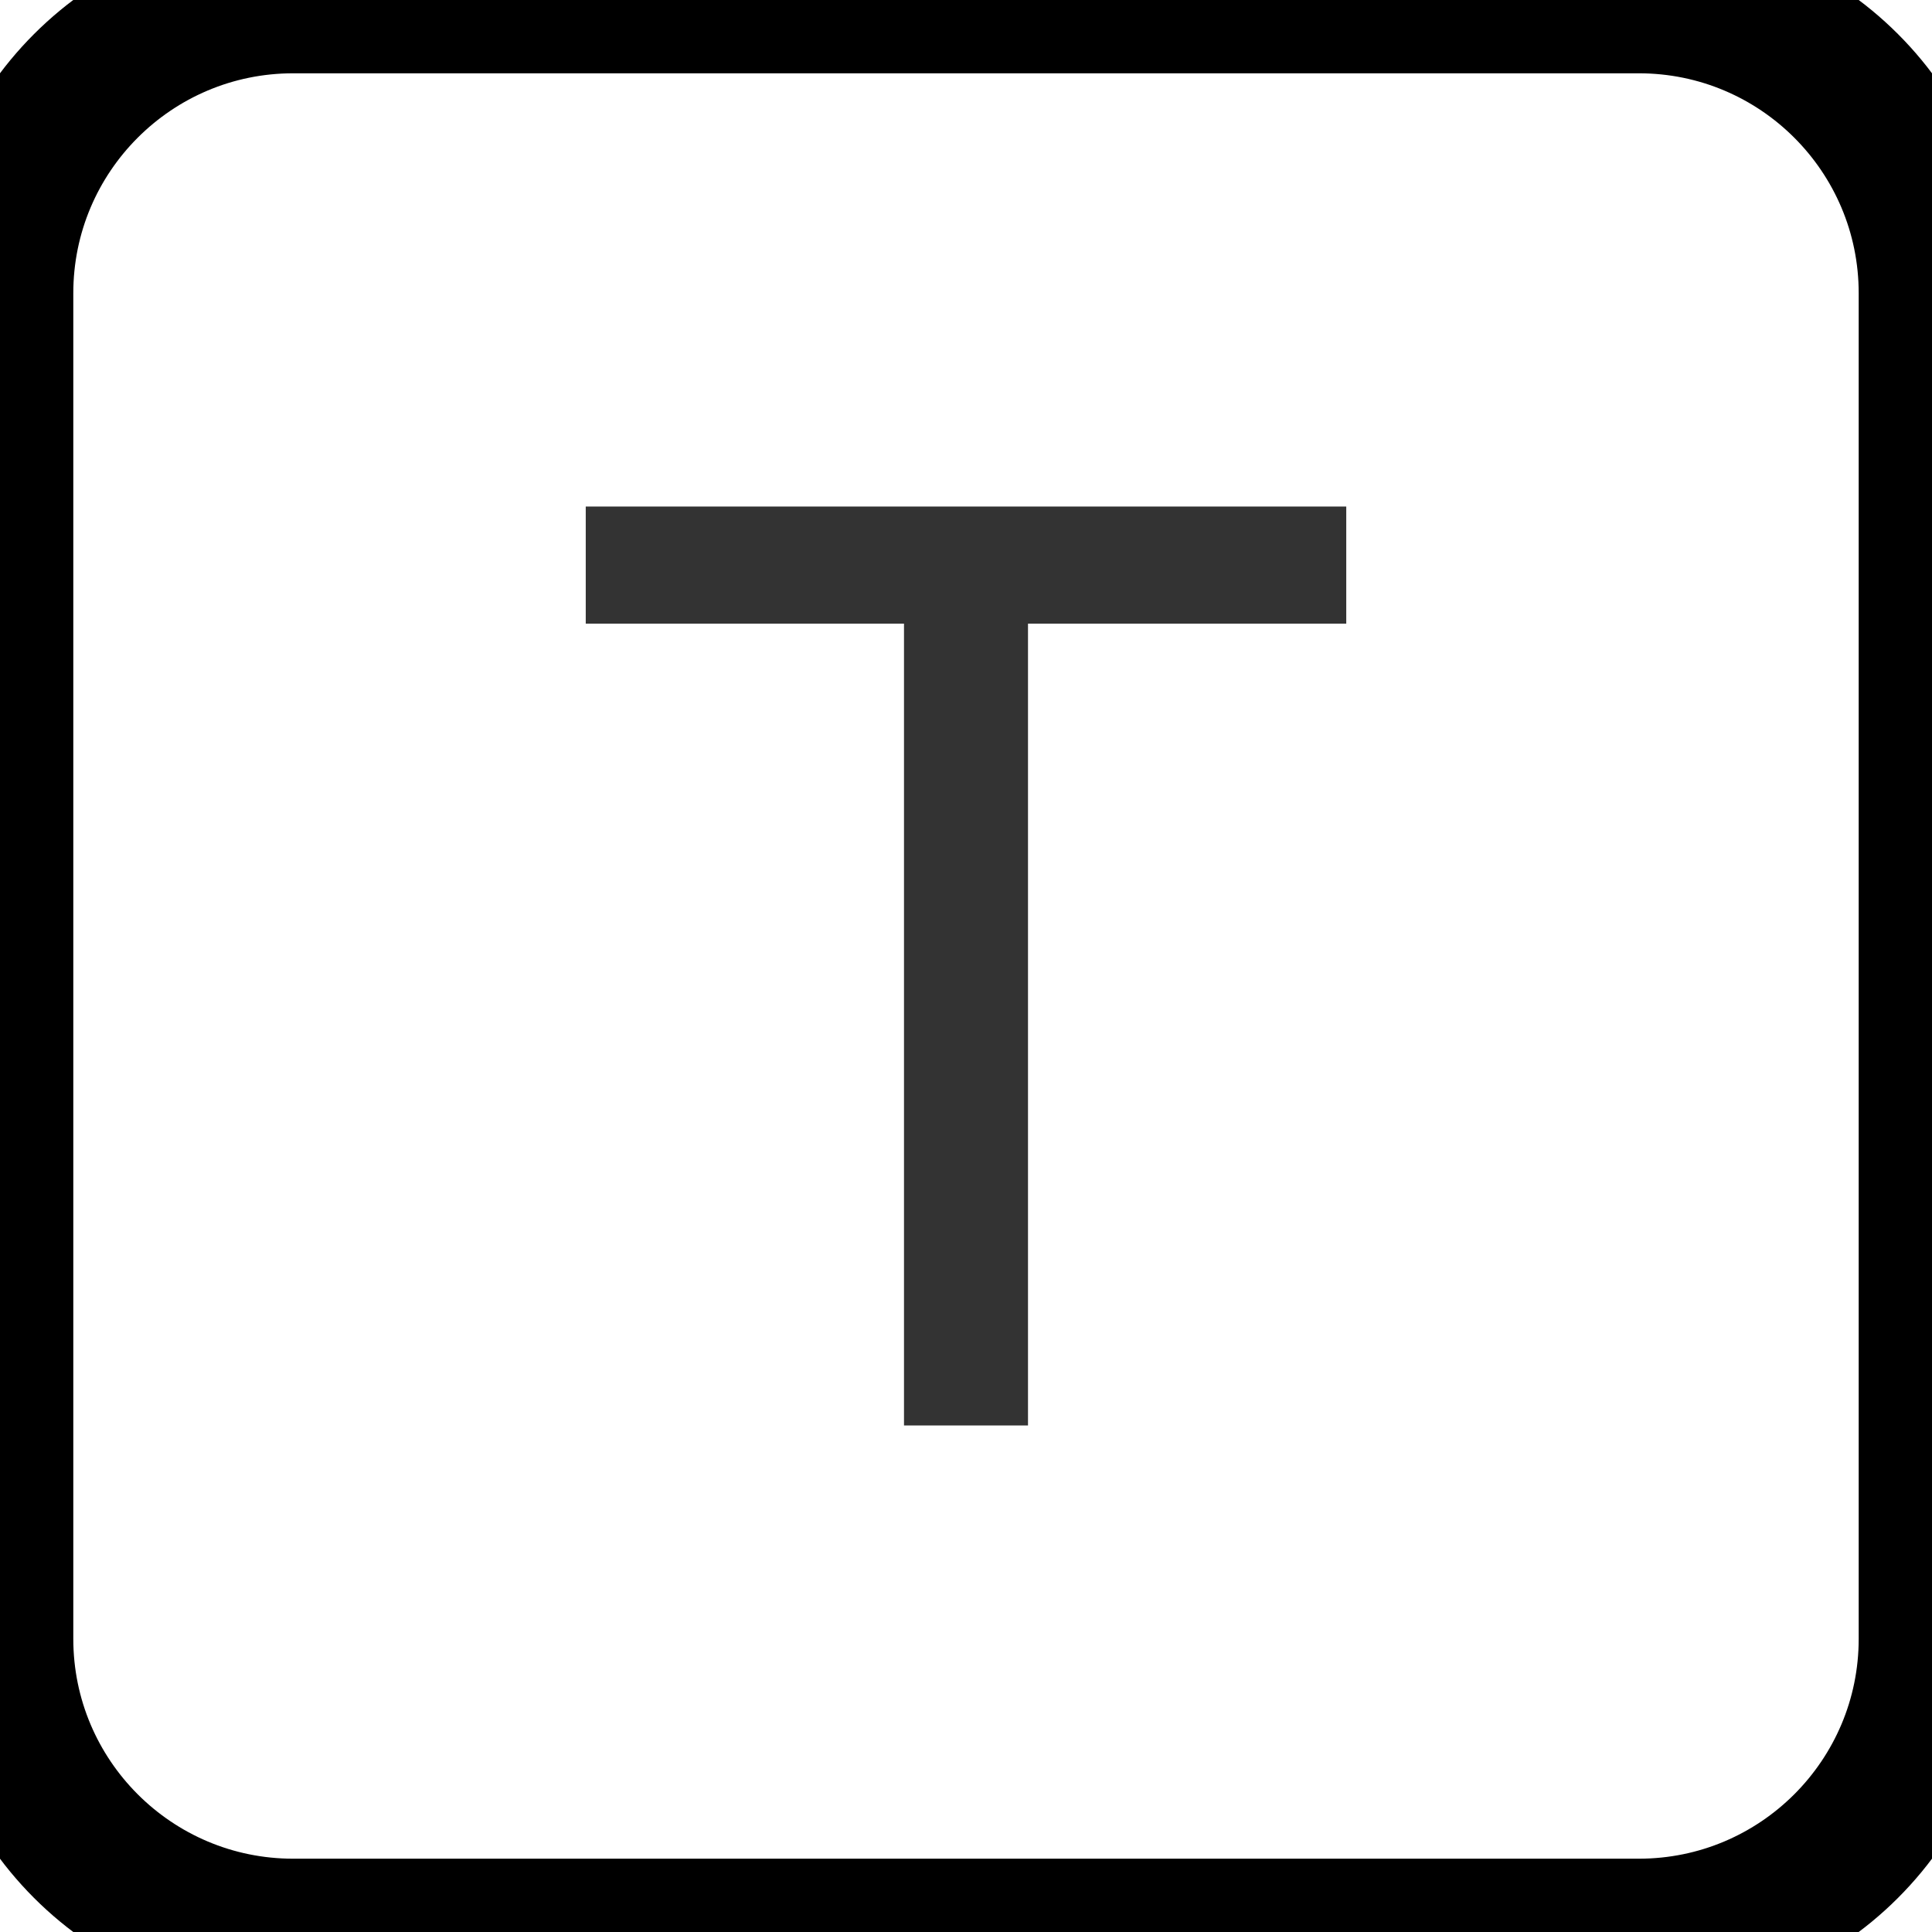
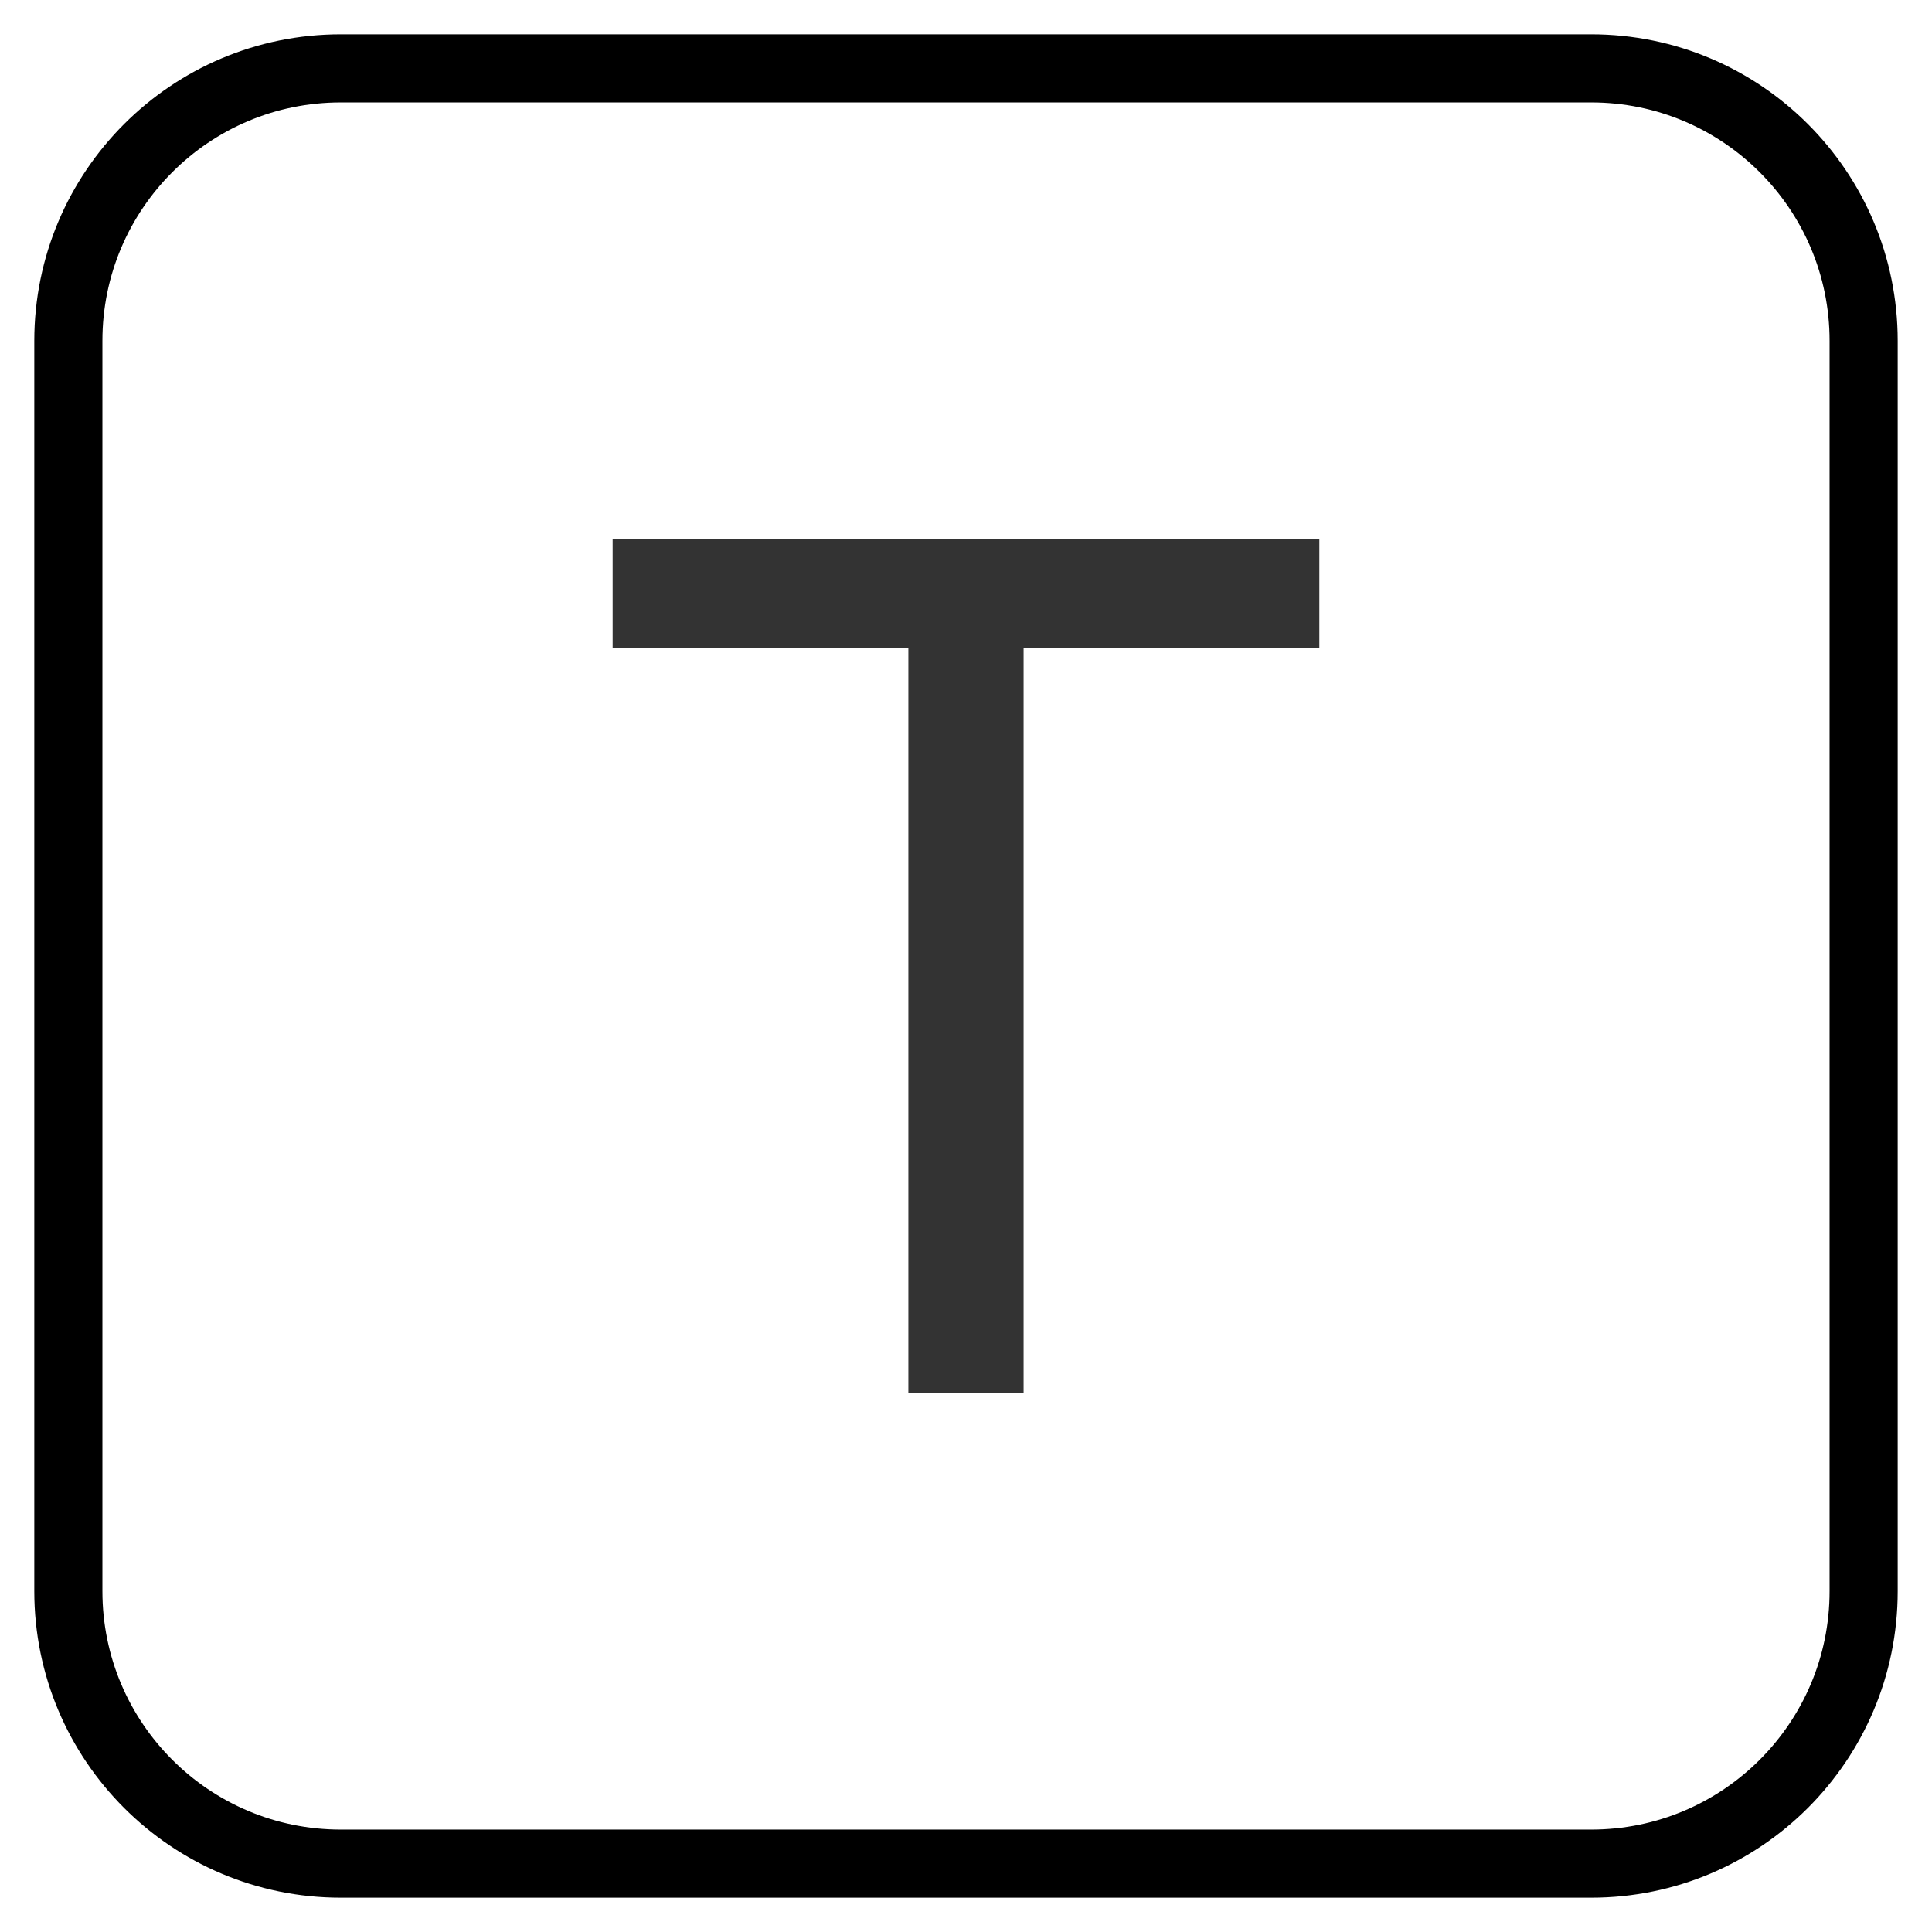
- <svg xmlns="http://www.w3.org/2000/svg" viewBox="139.533 23.662 210.854 210.854">
-   <rect style="stroke: rgb(0, 0, 0); fill: none; stroke-width: 16px;" transform="matrix(1, 0, 0, 1, -5.040267, -93.37142)" x="144.573" y="117.033" width="210.854" height="210.854" rx="32" ry="32" />
-   <path d="M 286.46 78.944 L 286.46 91.724 L 251.726 91.724 L 251.726 179.234 L 238.193 179.234 L 238.193 91.724 L 203.46 91.724 L 203.46 78.944 L 286.46 78.944 Z" style="fill: rgb(51, 51, 51); white-space: pre;" />
+ <svg xmlns="http://www.w3.org/2000/svg" viewBox="73.198 24.71 226.91 226.91" width="226.91" height="226.91">
+   <rect style="stroke: rgb(0, 0, 0); stroke-width: 8px; paint-order: fill; fill-rule: nonzero; fill: rgb(255, 255, 255);" x="144.573" y="117.033" width="210.854" height="210.854" rx="32" ry="32" transform="matrix(1, 0, 0, 1, -63.34724, -84.29524)" />
+   <path d="M 228.153 88.02 L 228.153 100.8 L 193.419 100.8 L 193.419 188.31 L 179.886 188.31 L 179.886 100.8 L 145.153 100.8 L 145.153 88.02 L 228.153 88.02 Z" style="fill: rgb(51, 51, 51); white-space: pre;" />
+   <rect style="fill: rgba(8, 8, 7, 0); paint-order: fill; stroke: rgba(0, 0, 0, 0); stroke-width: 16px;" x="73.198" y="24.71" width="226.91" height="226.91" rx="32" ry="32" />
</svg>
